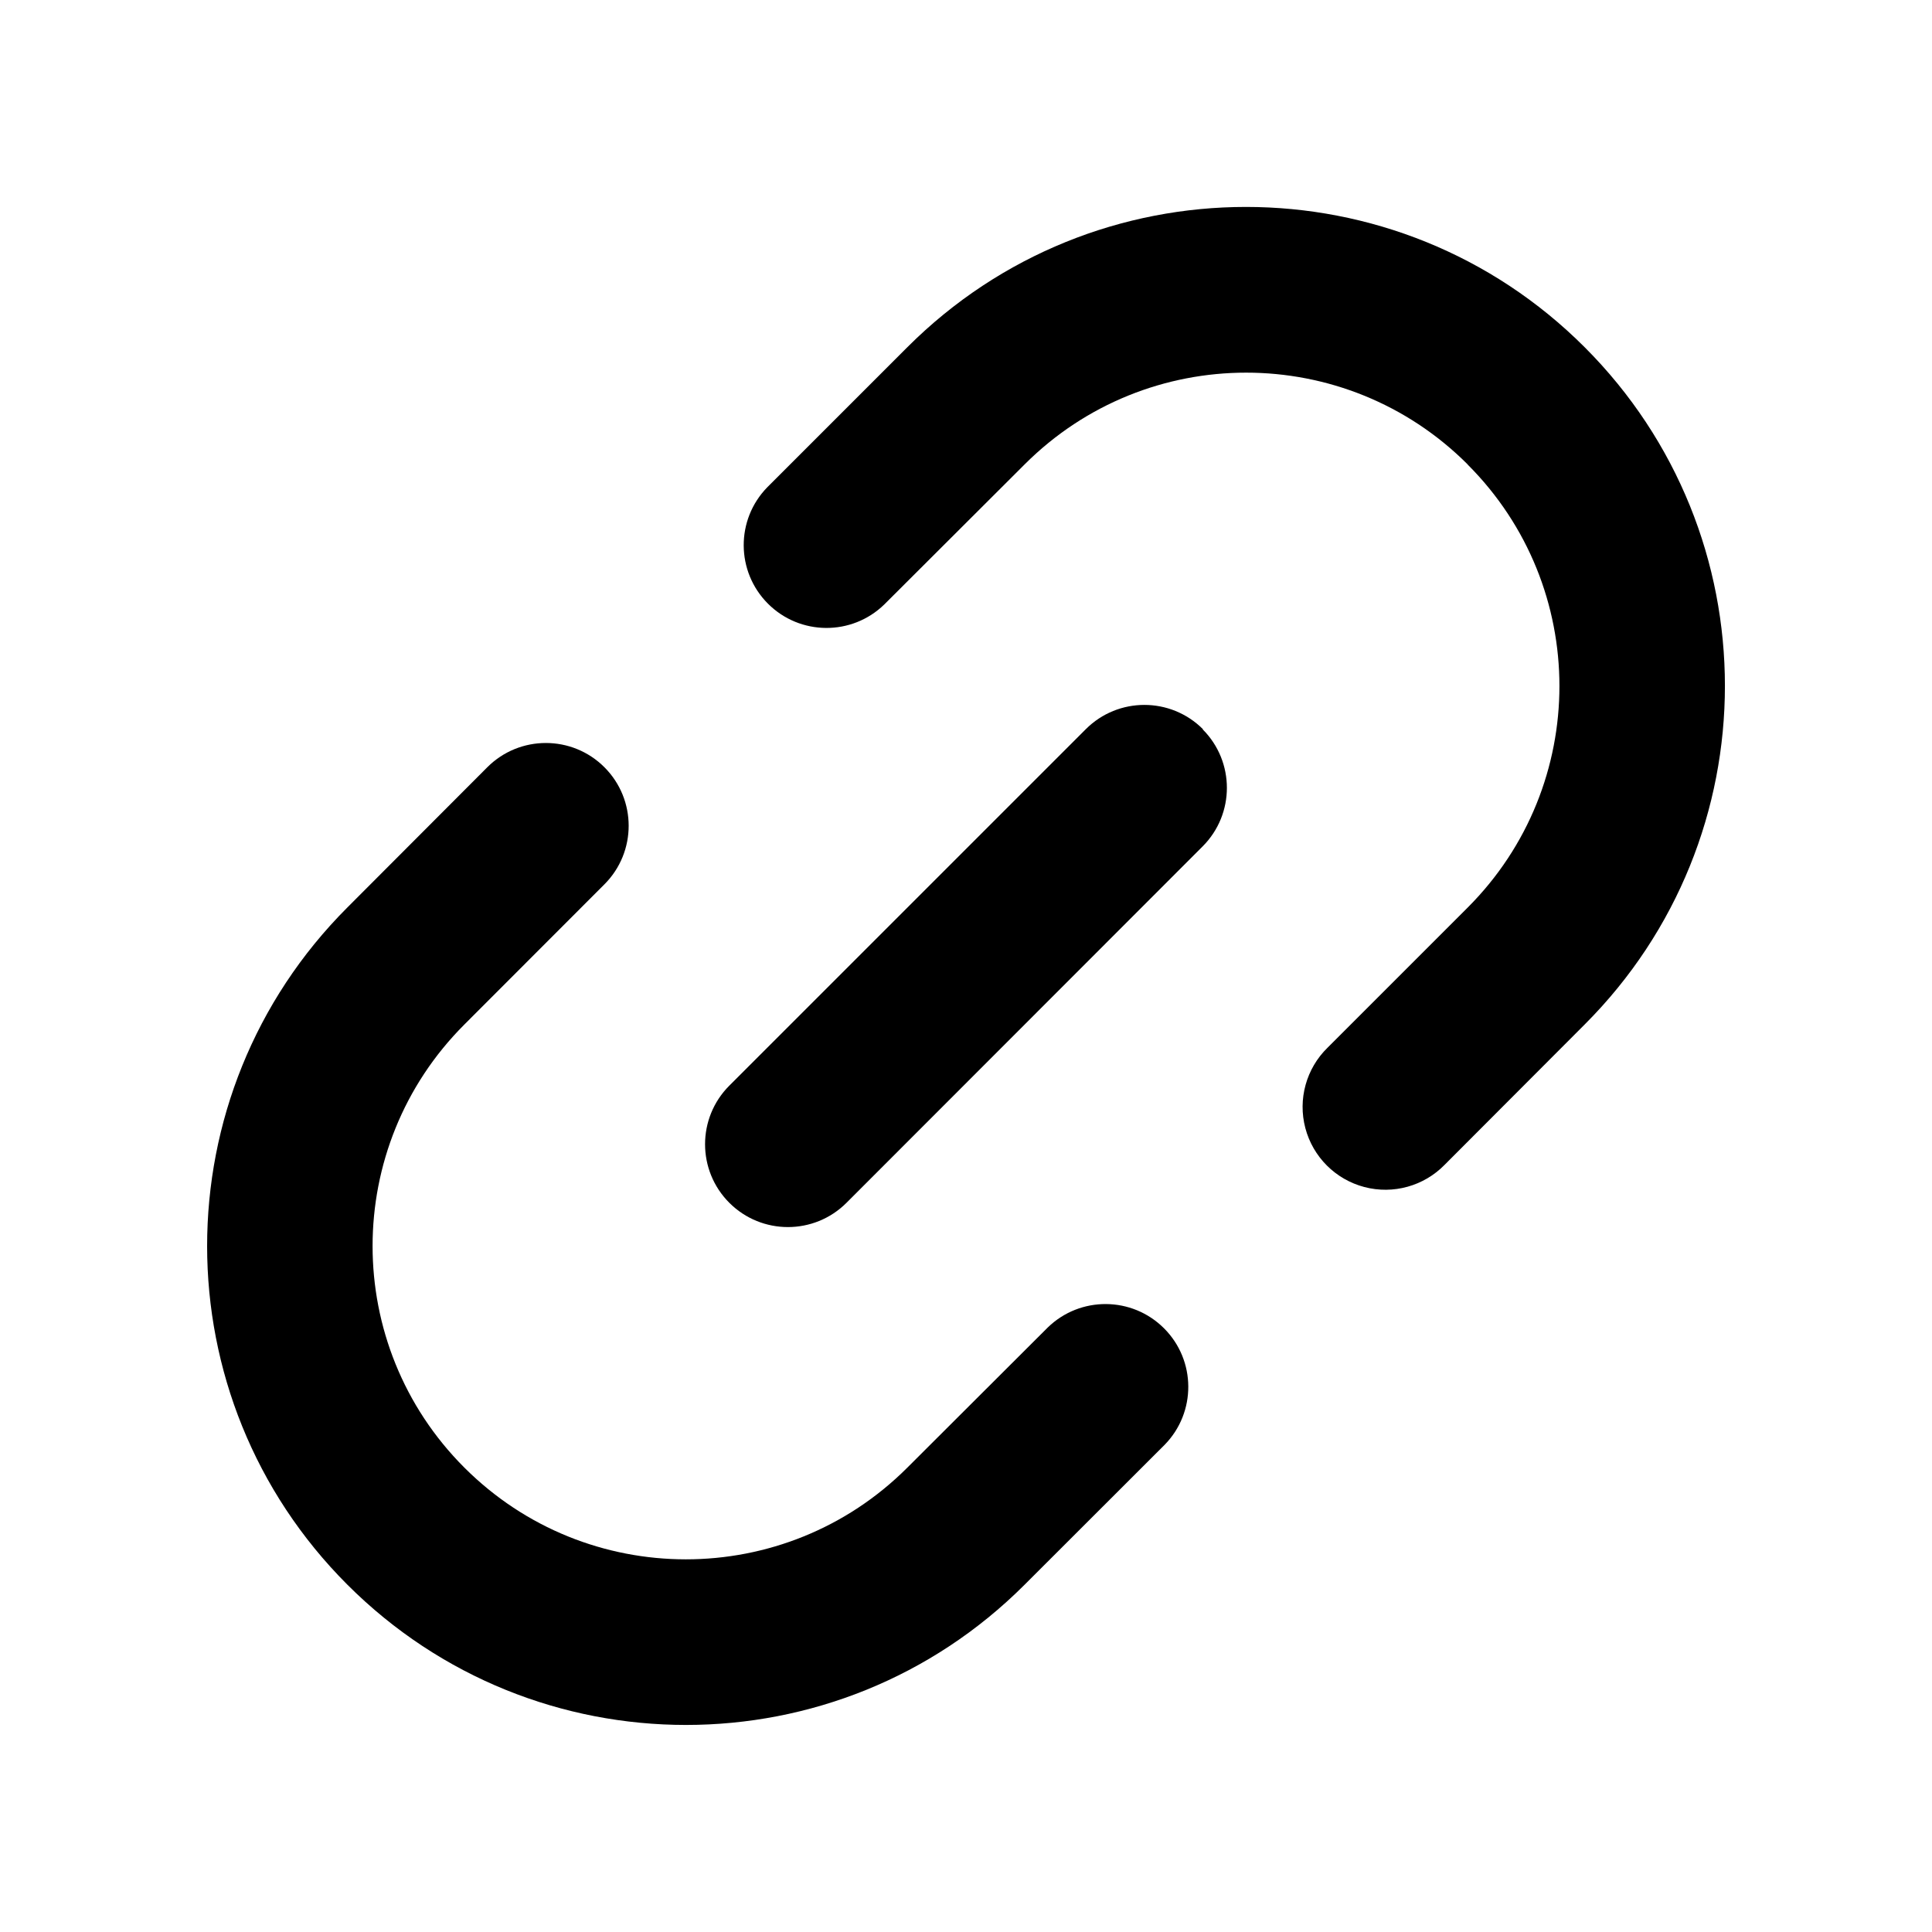
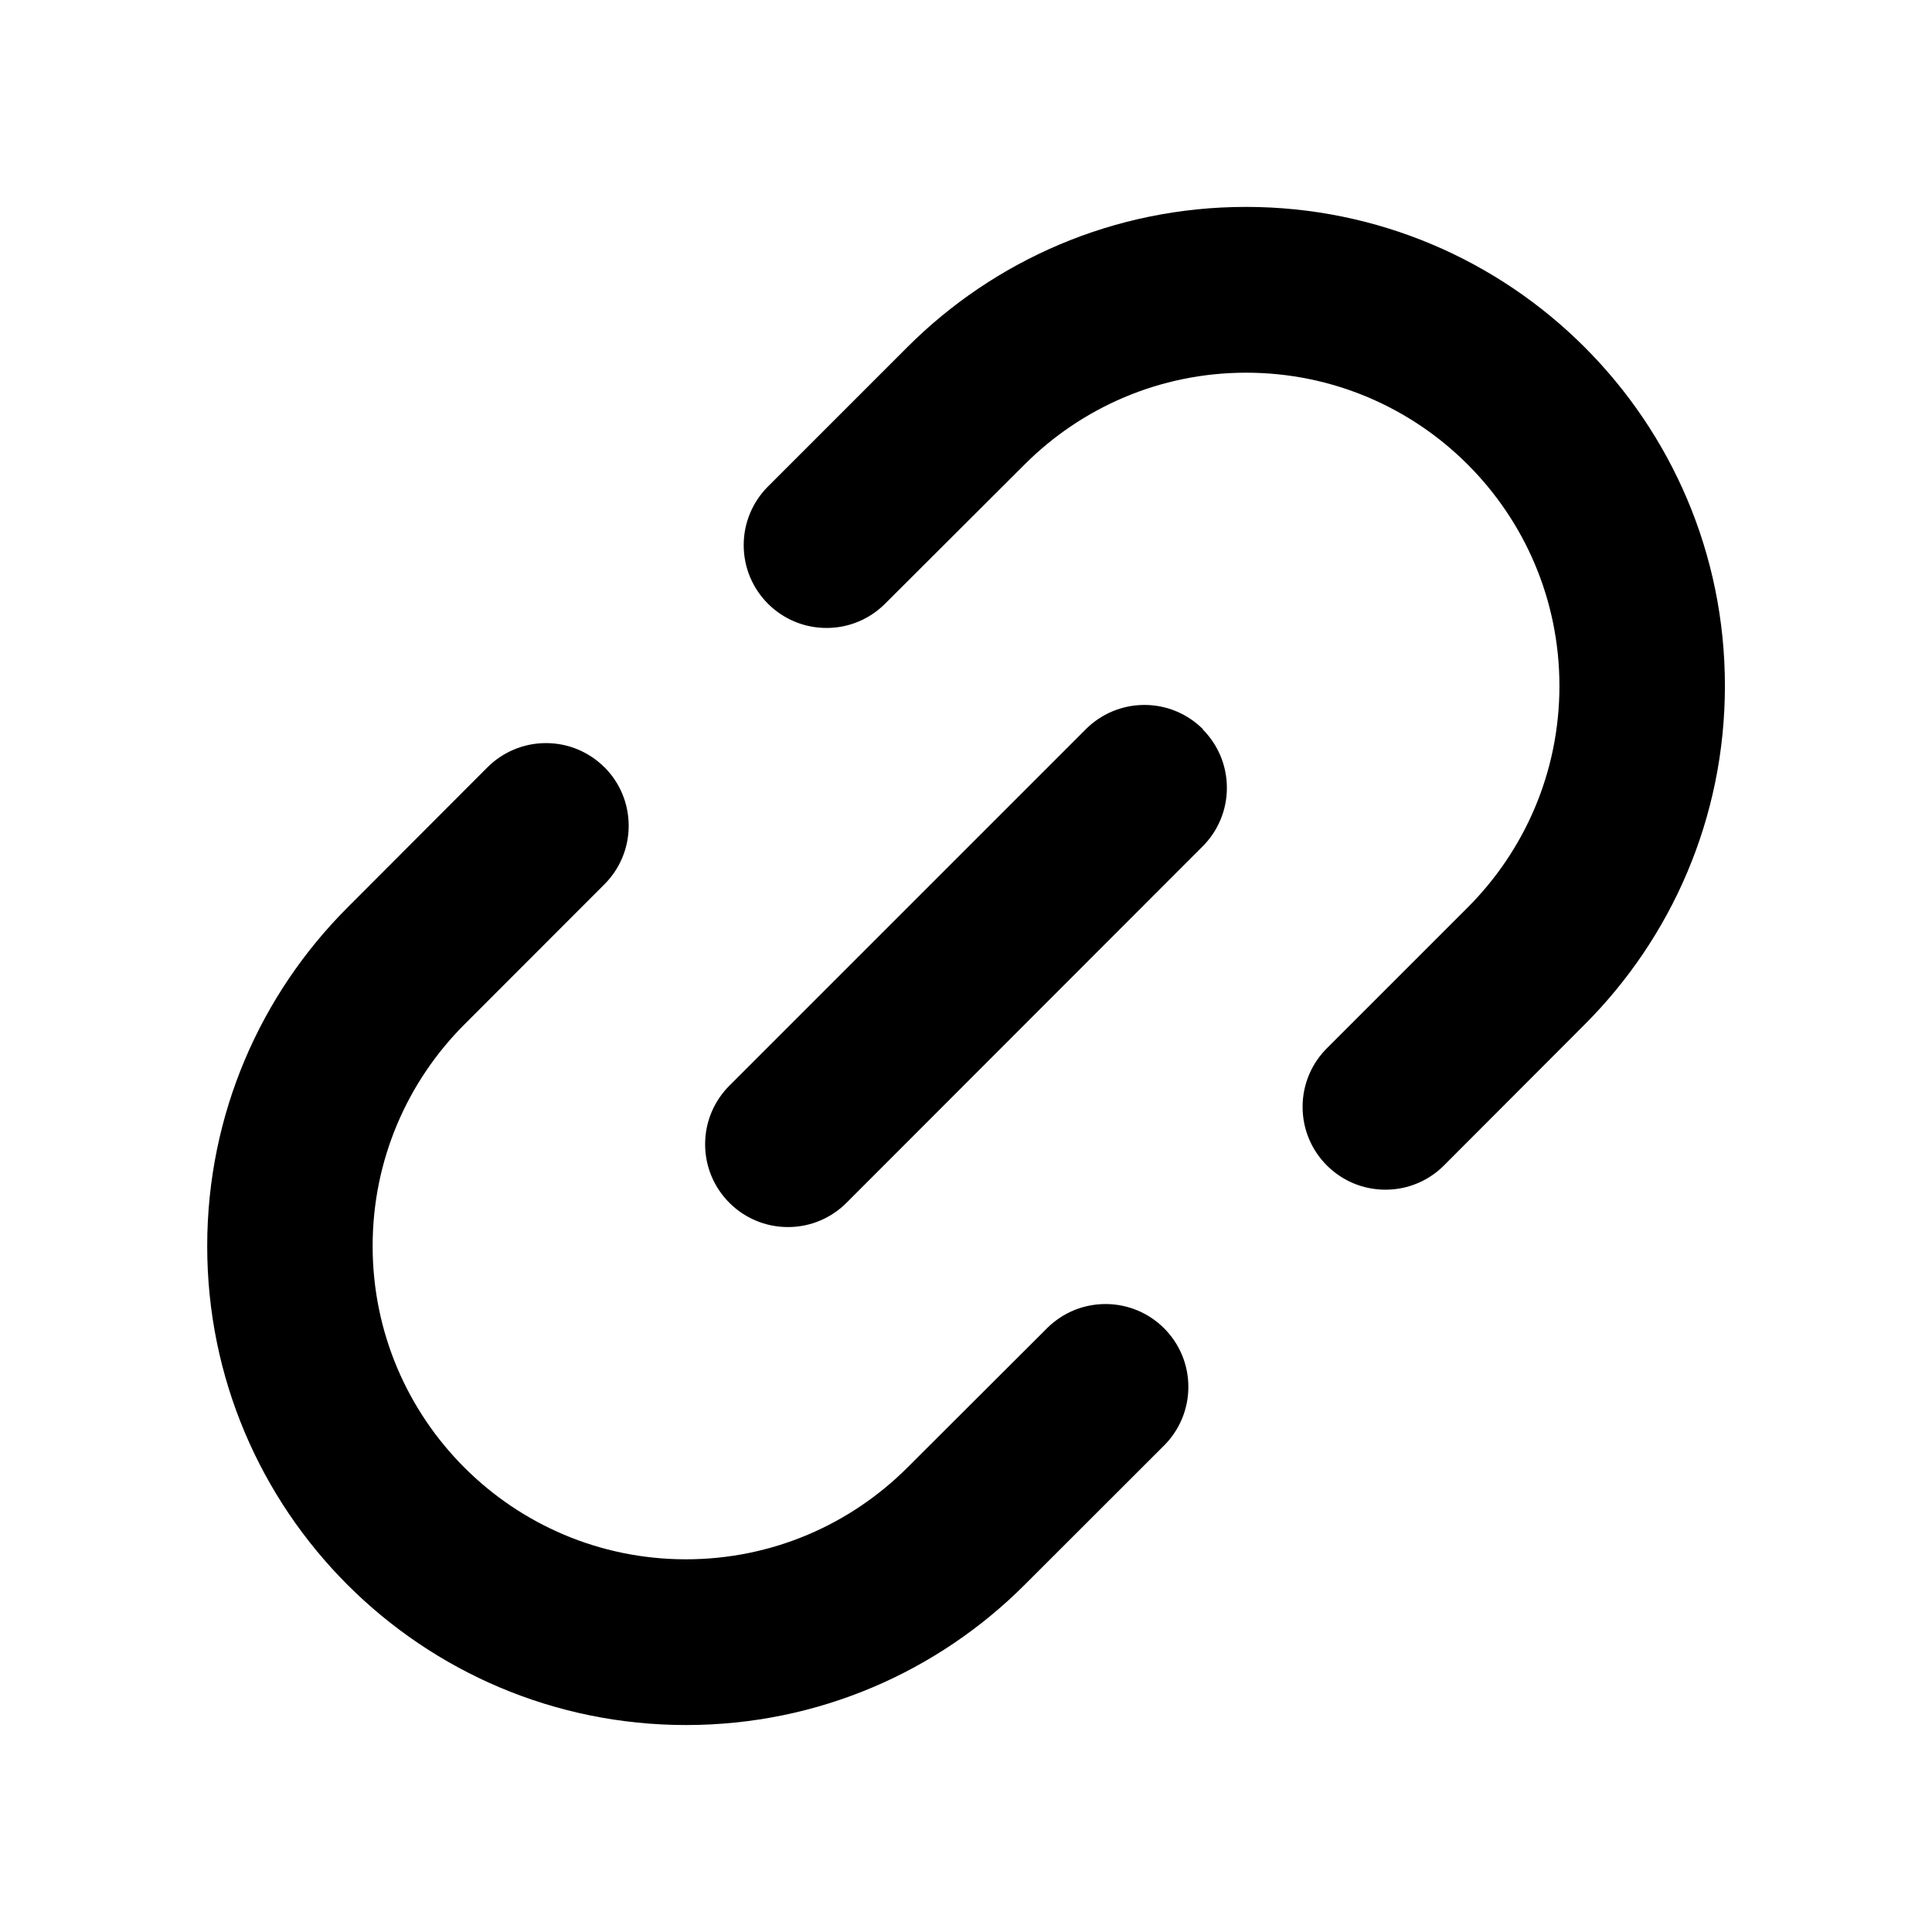
- <svg xmlns="http://www.w3.org/2000/svg" viewBox="0 0 1024 1024">
-   <path d="M777.87 246.13a166.03 166.03 0 0 0-234.78 0l-74.39 74.24a43.89 43.89 0 0 1-62.03-62.1l74.24-74.24a253.81 253.81 0 0 1 358.99 358.98l-74.17 74.32a43.89 43.89 0 1 1-62.1-62.03l74.24-74.24a166.03 166.03 0 0 0 0-234.86z m-140.43 140.43a43.89 43.89 0 0 1 0 62.03l-188.78 188.92a43.89 43.89 0 1 1-62.1-62.1l188.93-188.92a43.89 43.89 0 0 1 62.1 0z m-317.07 20.11a43.89 43.89 0 0 1 0 62.03l-74.24 74.31a166.03 166.03 0 0 0 234.78 234.86l74.39-74.24a43.89 43.89 0 0 1 62.03 62.1l-74.24 74.17a253.81 253.81 0 1 1-358.99-358.91l74.17-74.32a43.89 43.89 0 0 1 62.1 0z" />
+ <svg xmlns="http://www.w3.org/2000/svg" version="1.1" width="32" height="32" viewBox="0 0 32 32">
+   <path d="M24.308 7.692c-0.939-0.939-2.236-1.519-3.668-1.519s-2.73 0.581-3.668 1.519v0l-2.325 2.32c-0.247 0.241-0.585 0.389-0.957 0.389-0.758 0-1.372-0.614-1.372-1.372 0-0.373 0.149-0.711 0.39-0.959l2.32-2.32c1.436-1.436 3.419-2.323 5.609-2.323 4.381 0 7.933 3.551 7.933 7.933 0 2.19-0.888 4.174-2.323 5.609v0l-2.318 2.322c-0.249 0.256-0.597 0.414-0.982 0.414-0.758 0-1.372-0.614-1.372-1.372 0-0.384 0.158-0.732 0.413-0.981l2.32-2.32c0.939-0.939 1.521-2.236 1.521-3.67s-0.581-2.731-1.521-3.67l-0-0zM19.92 12.080c0.248 0.248 0.401 0.591 0.401 0.969s-0.153 0.721-0.401 0.969l-5.899 5.904c-0.248 0.248-0.591 0.402-0.97 0.402-0.758 0-1.372-0.614-1.372-1.372 0-0.379 0.154-0.722 0.402-0.97v0l5.904-5.904c0.248-0.248 0.591-0.402 0.97-0.402s0.722 0.154 0.97 0.402v0zM10.012 12.708c0.248 0.248 0.401 0.591 0.401 0.969s-0.153 0.721-0.401 0.969l-2.32 2.322c-0.939 0.939-1.52 2.237-1.52 3.67 0 2.866 2.323 5.189 5.189 5.189 1.433 0 2.729-0.581 3.668-1.519v0l2.325-2.32c0.247-0.241 0.585-0.389 0.957-0.389 0.758 0 1.372 0.614 1.372 1.372 0 0.373-0.149 0.711-0.39 0.959l-2.32 2.318c-1.435 1.436-3.419 2.324-5.609 2.324-4.381 0-7.932-3.551-7.932-7.932 0-2.19 0.888-4.173 2.323-5.608v0l2.318-2.322c0.248-0.248 0.591-0.402 0.97-0.402s0.722 0.154 0.97 0.402v0z" />
</svg>
